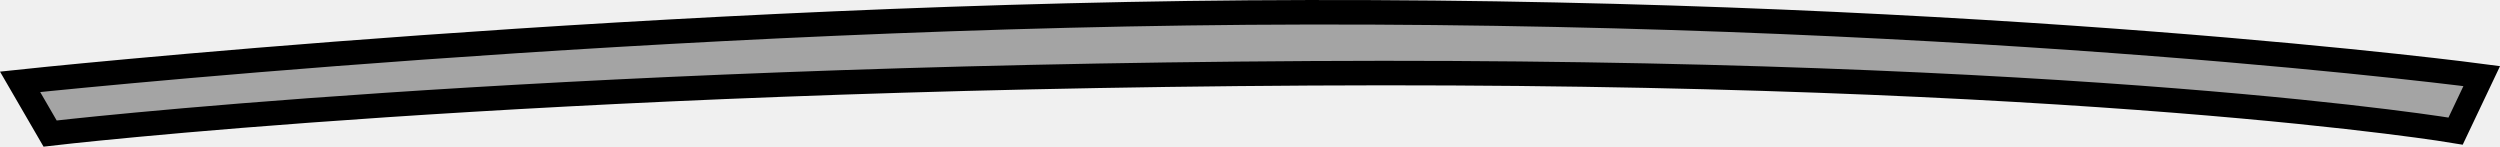
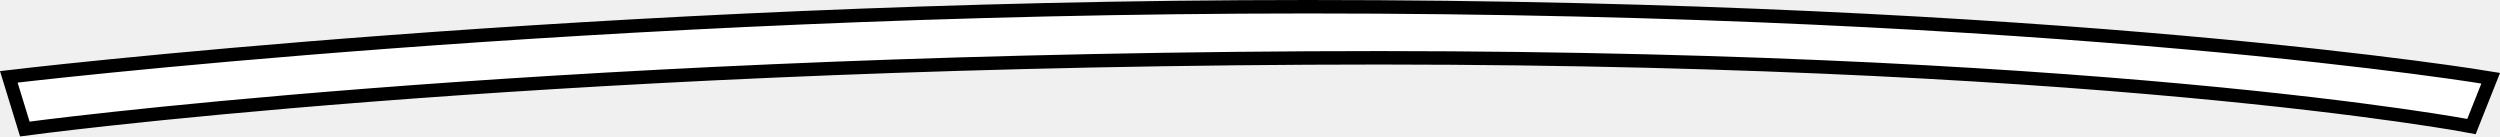
- <svg xmlns="http://www.w3.org/2000/svg" width="187.381mm" height="10.993mm" viewBox="0 0 187.381 10.993" version="1.1" id="svg5">
+ <svg xmlns="http://www.w3.org/2000/svg" width="185.853mm" height="10.143mm" viewBox="0 0 185.853 10.143" version="1.1" id="svg5">
  <defs id="defs2" />
-   <g id="layer1" transform="translate(-10.29786,-85.4941)">
-     <path style="fill:#a4a4a4;stroke:#000000;stroke-width:1.837" d="m 11.803,91.626 c 0,0 48.183,-5.136 96.546,-5.212 51.429,-0.081 87.961,4.783 87.961,4.783 l -1.958,4.122 c 0,0 -27.53,-4.657 -85.802,-4.332 -58.999,0.329 -94.497,4.517 -94.497,4.517 z" id="path113" />
+   <g id="layer1" transform="translate(-11.14895,-85.91375)">
+     <path style="fill:#ffffff;fill-opacity:1;stroke:#000000;stroke-width:1;stroke-dasharray:none" d="m 11.803,91.626 c 0,0 43.483,-5.212 96.546,-5.212 56.404,0 87.961,5.313 87.961,5.313 l -1.428,3.592 c 0,0 -28.213,-5.419 -86.485,-5.094 -58.999,0.329 -95.402,5.28 -95.402,5.28 z" id="path113" />
  </g>
</svg>
